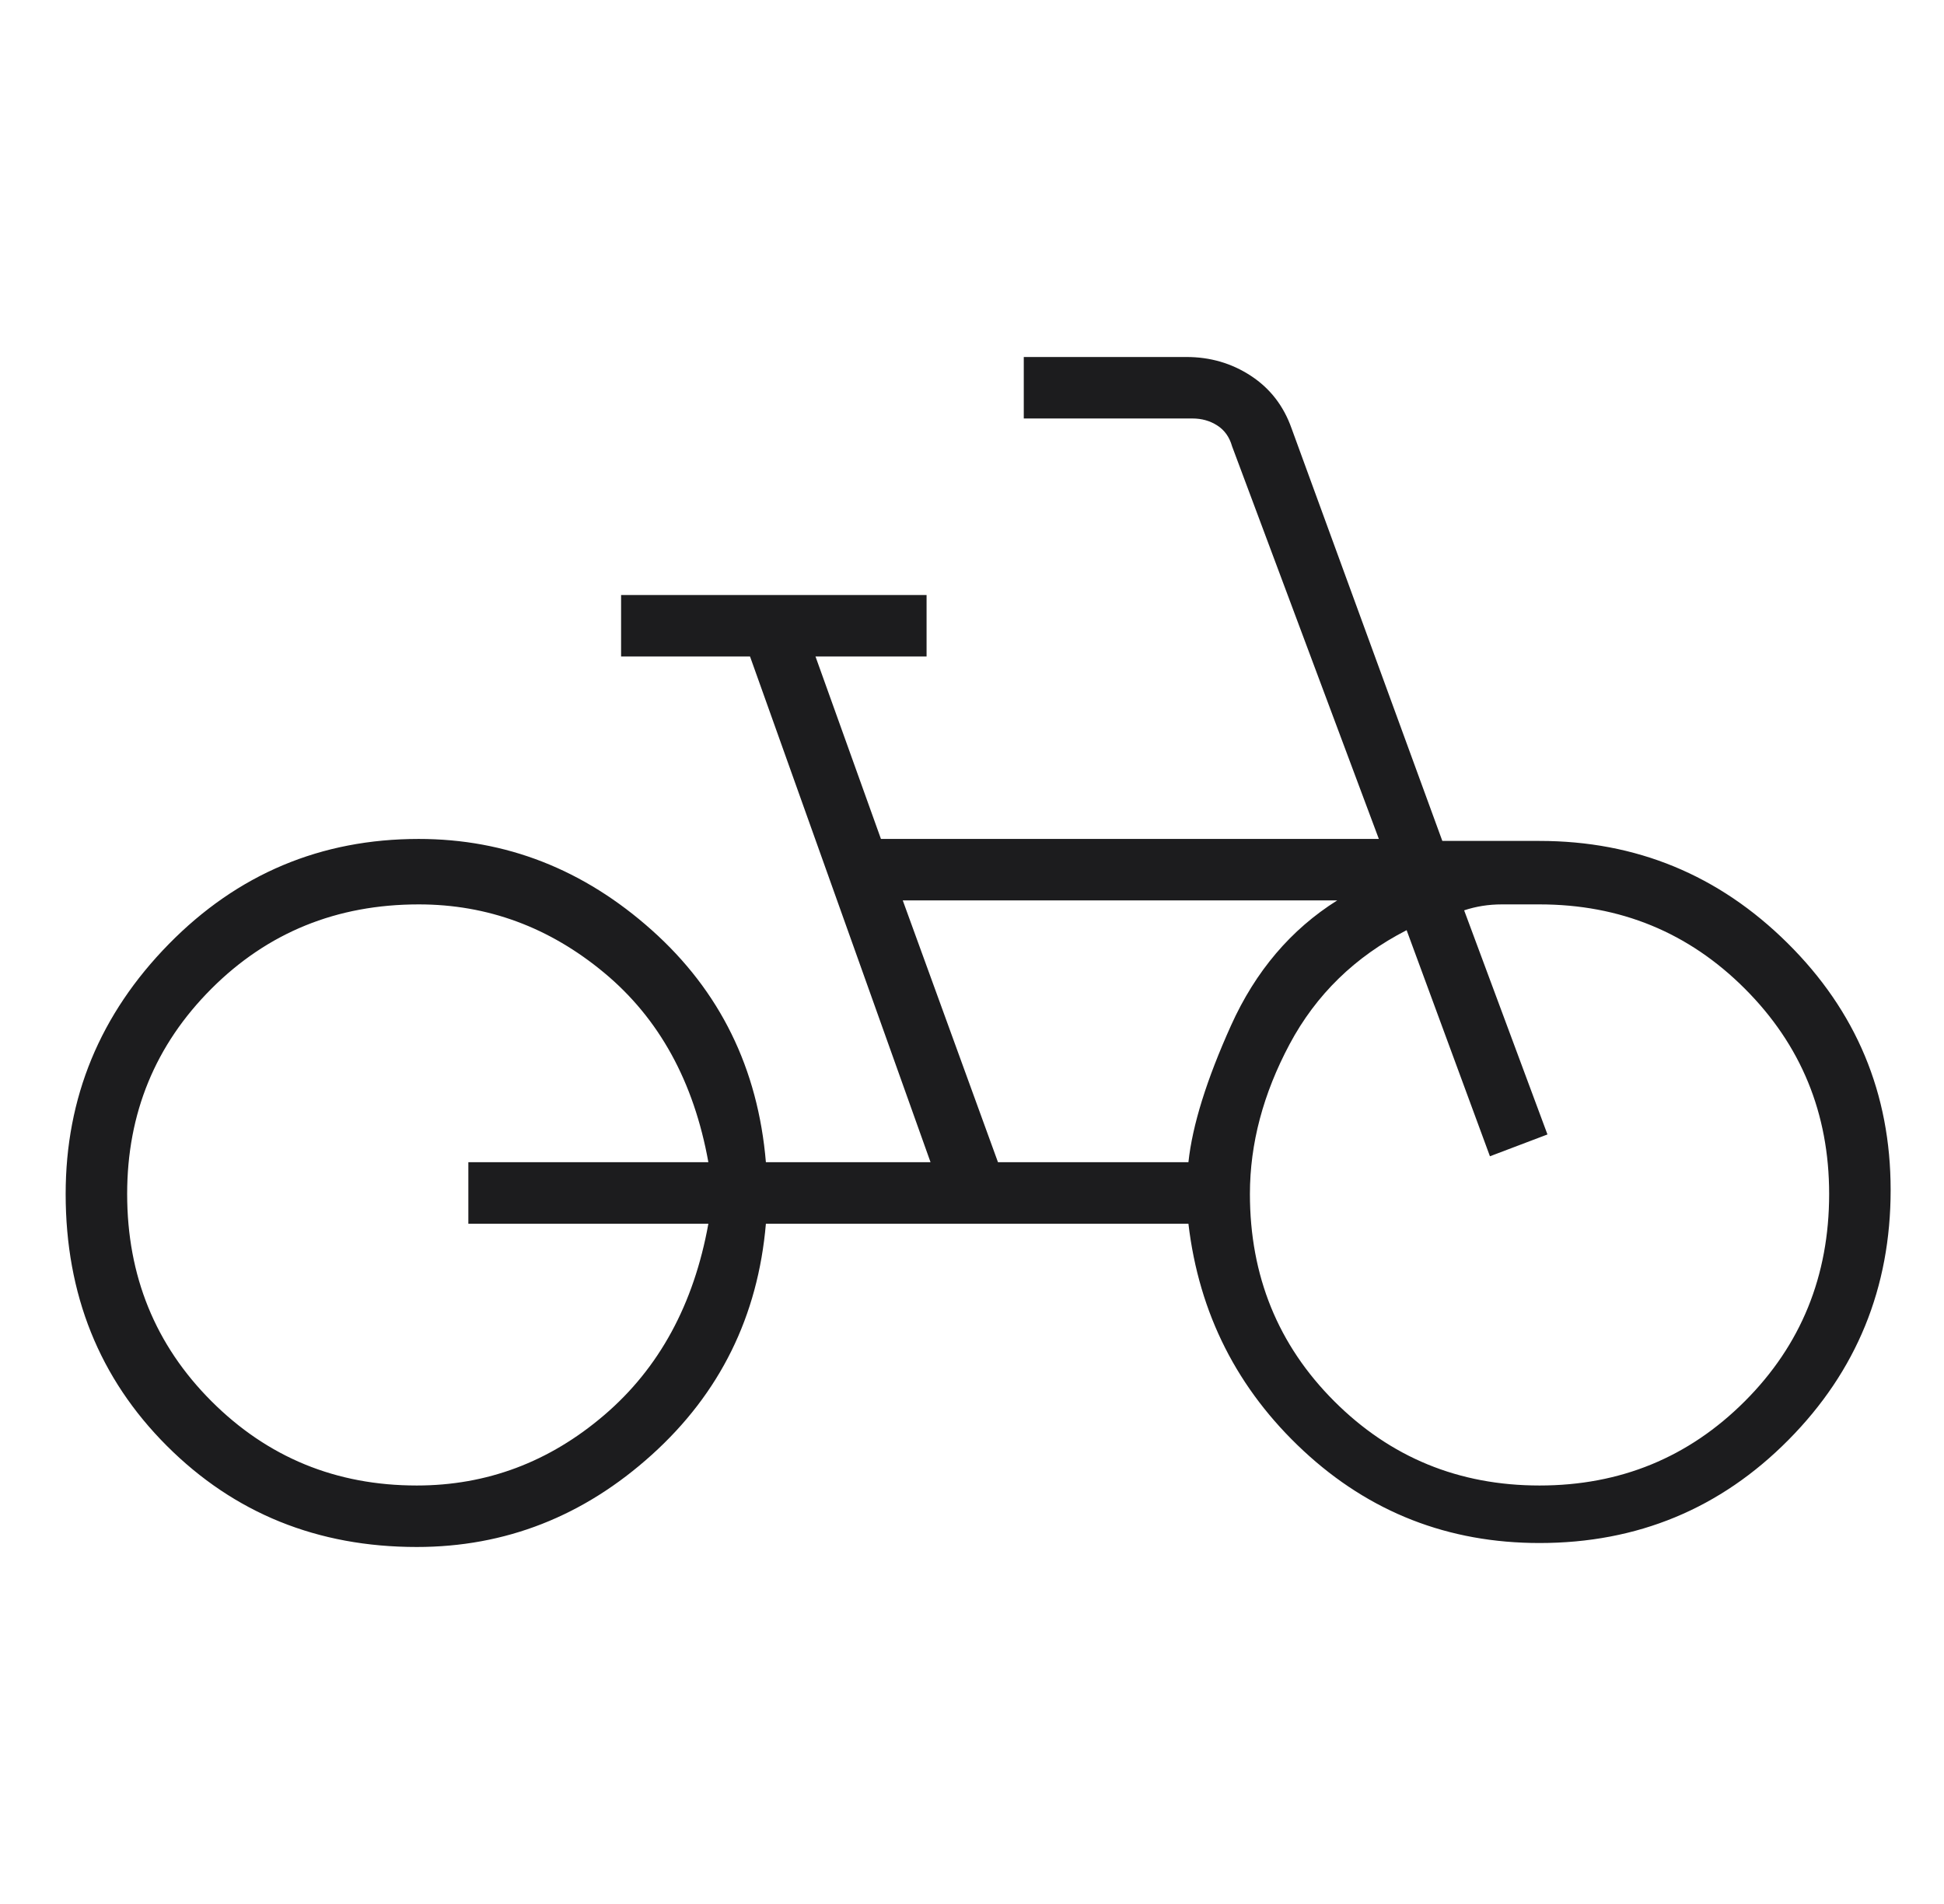
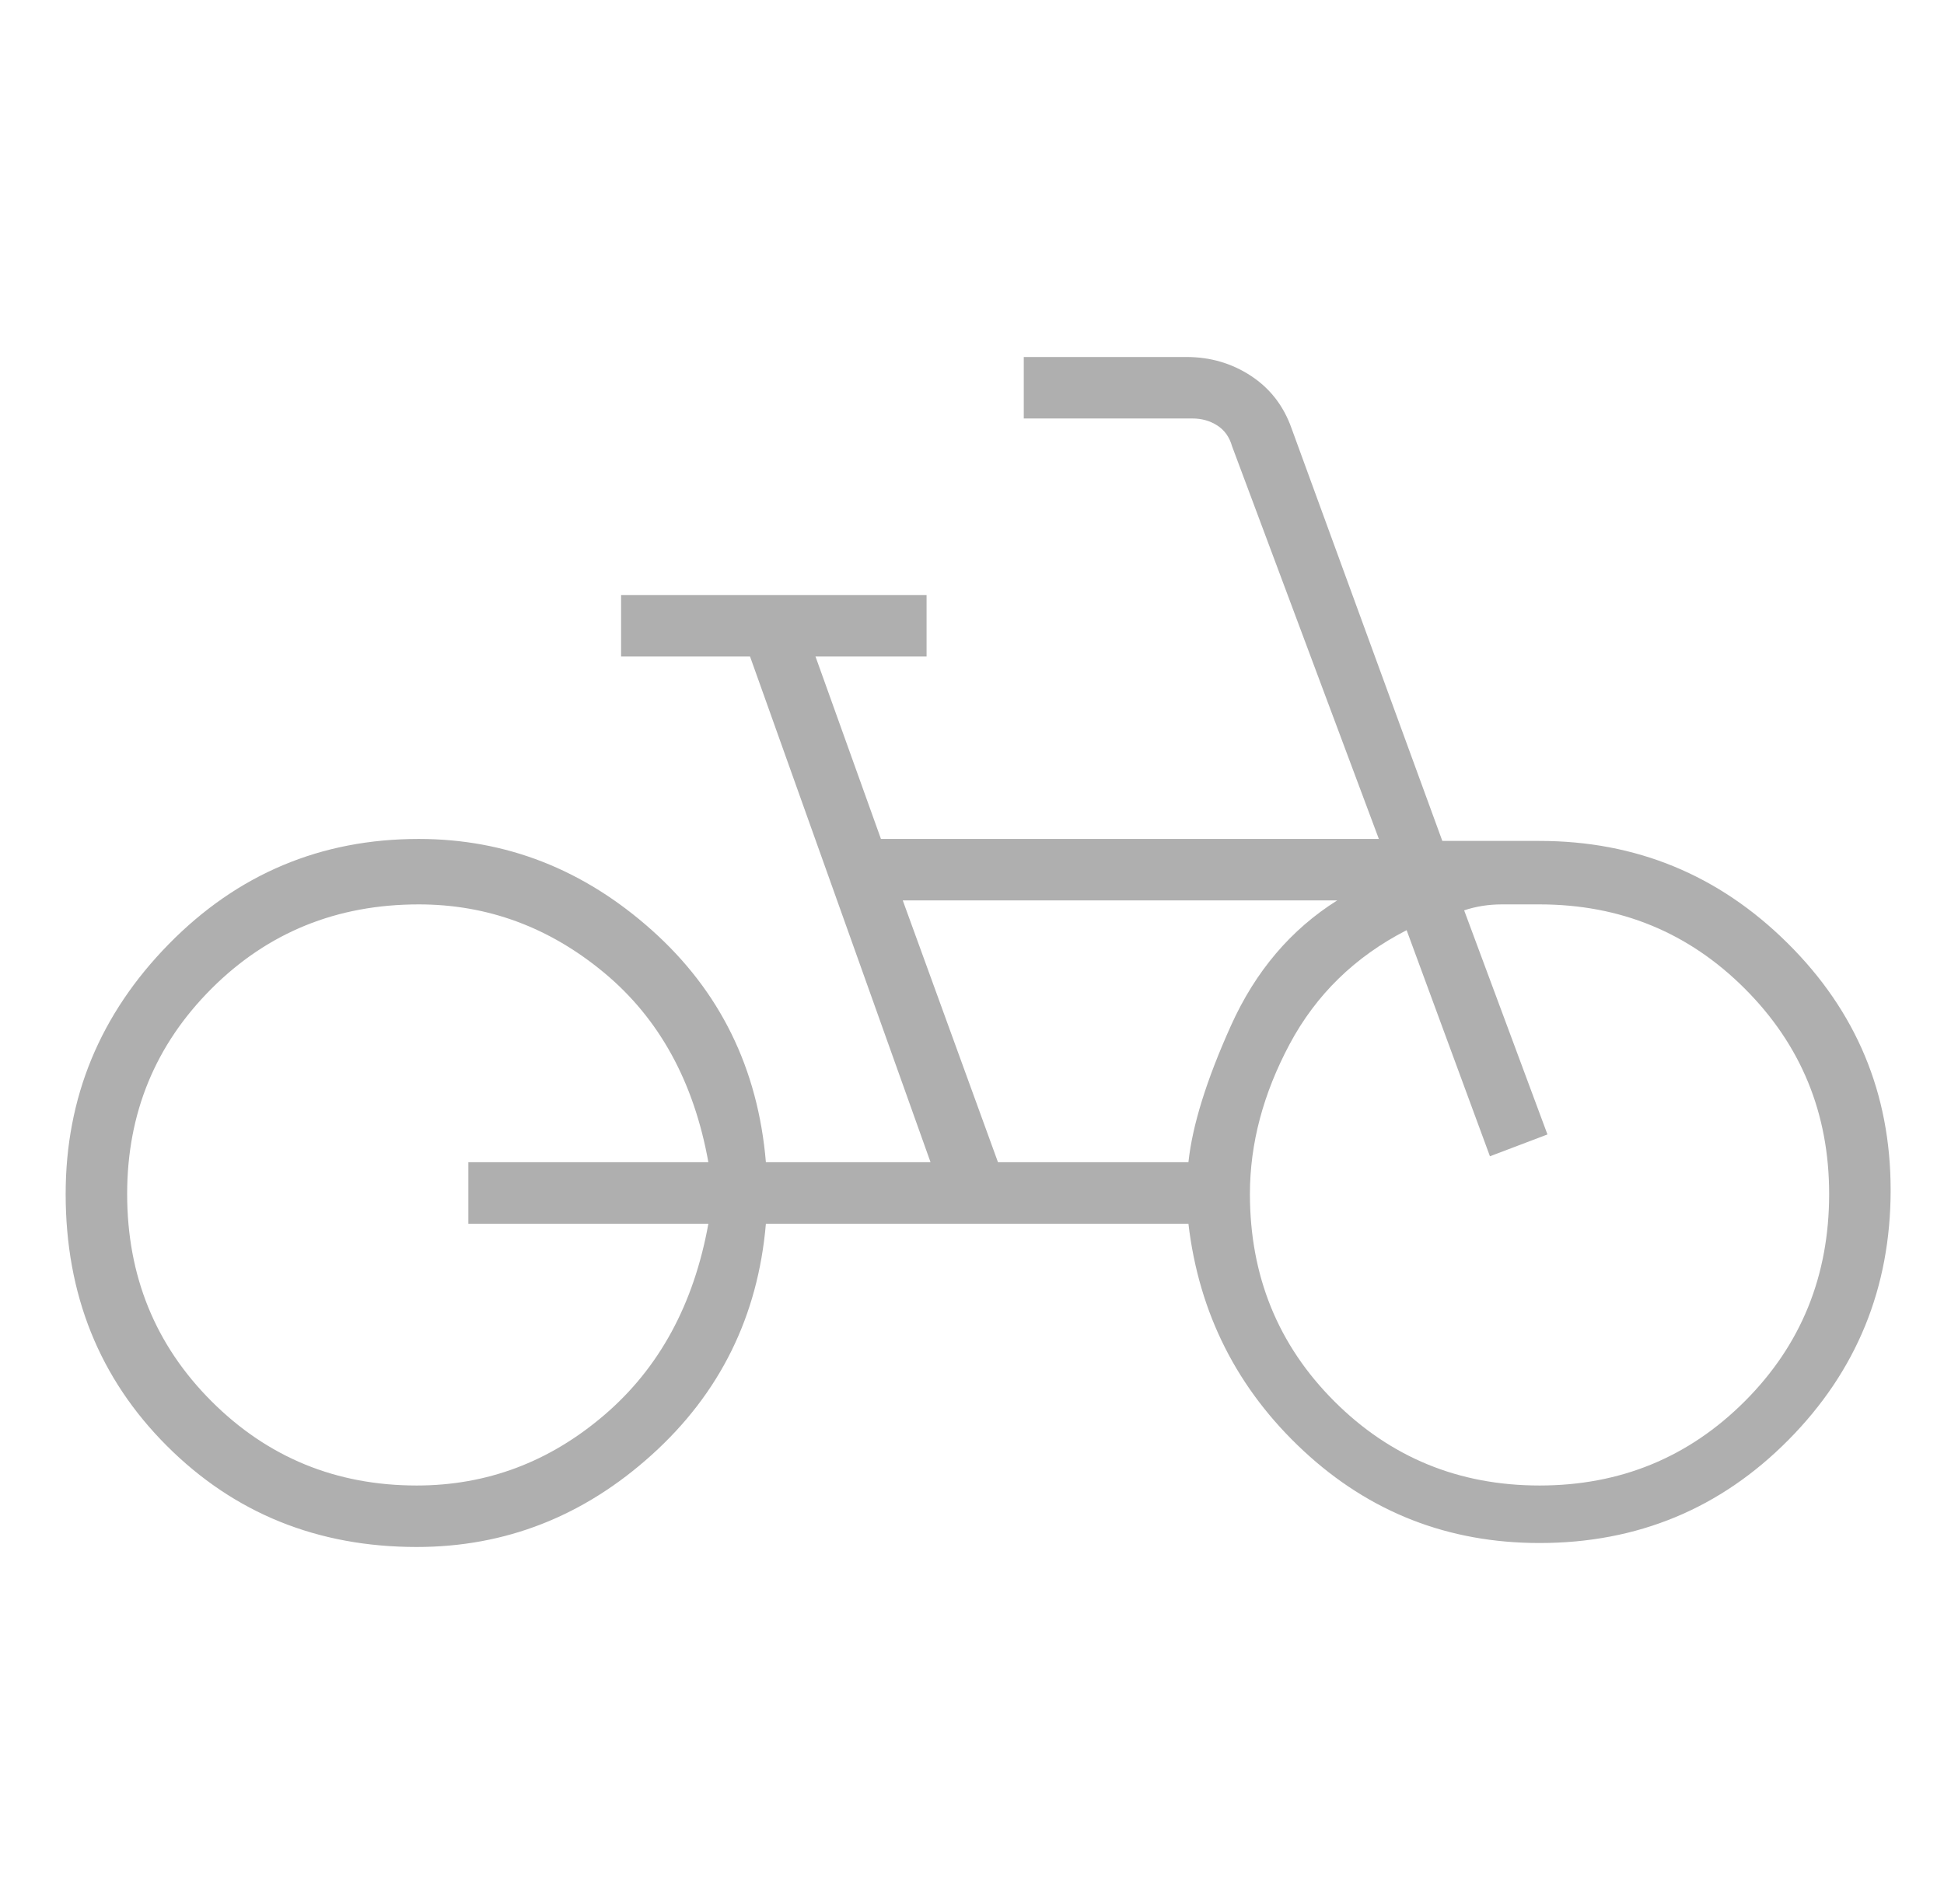
<svg xmlns="http://www.w3.org/2000/svg" width="49" height="48" viewBox="0 0 49 48" fill="none">
+   <style>
+         path {
+         fill: #AFAFAF;
+         }
+         @media (prefers-color-scheme: dark) {
+         path { fill: #1C1C1E; }
+         }
+     </style>
  <mask id="mask0_36_5364" style="mask-type:alpha" maskUnits="userSpaceOnUse" x="0" y="0" width="49" height="48">
    <rect x="0.655" width="48" height="48" fill="#1C1C1E" />
  </mask>
  <g mask="url(#mask0_36_5364)">
    <path d="M10.505 39C8.005 39 5.905 38.15 4.205 36.45C2.505 34.75 1.655 32.633 1.655 30.1C1.655 27.667 2.522 25.567 4.255 23.8C5.989 22.033 8.089 21.15 10.555 21.15C12.755 21.15 14.714 21.917 16.43 23.45C18.147 24.983 19.105 26.933 19.305 29.3H23.455L18.905 16.55H15.655V15H23.355V16.55H20.555L22.205 21.15H34.755L31.055 11.25C30.989 11.017 30.864 10.842 30.68 10.725C30.497 10.608 30.289 10.55 30.055 10.55H25.805V9H29.905C30.505 9 31.047 9.158 31.53 9.475C32.014 9.792 32.355 10.233 32.555 10.8L36.355 21.2H38.805C41.239 21.2 43.322 22.058 45.055 23.775C46.789 25.492 47.655 27.567 47.655 30C47.655 32.467 46.797 34.567 45.08 36.3C43.364 38.033 41.272 38.9 38.805 38.9C36.505 38.9 34.522 38.125 32.855 36.575C31.189 35.025 30.222 33.117 29.955 30.85H19.305C19.105 33.183 18.147 35.125 16.43 36.675C14.714 38.225 12.739 39 10.505 39ZM10.505 37.45C12.272 37.45 13.847 36.858 15.23 35.675C16.614 34.492 17.489 32.883 17.855 30.85H11.805V29.3H17.855C17.489 27.267 16.614 25.675 15.23 24.525C13.847 23.375 12.289 22.8 10.555 22.8C8.489 22.8 6.747 23.508 5.33 24.925C3.914 26.342 3.205 28.067 3.205 30.1C3.205 32.167 3.914 33.908 5.33 35.325C6.747 36.742 8.472 37.45 10.505 37.45ZM25.155 29.3H29.955C30.055 28.367 30.414 27.217 31.03 25.85C31.647 24.483 32.539 23.433 33.705 22.7H22.755L25.155 29.3ZM38.805 37.45C40.839 37.45 42.564 36.742 43.98 35.325C45.397 33.908 46.105 32.167 46.105 30.1C46.105 28.067 45.397 26.342 43.98 24.925C42.564 23.508 40.839 22.8 38.805 22.8H37.855C37.522 22.8 37.205 22.85 36.905 22.95L39.005 28.6L37.555 29.15L35.455 23.45C34.155 24.117 33.172 25.075 32.505 26.325C31.839 27.575 31.505 28.833 31.505 30.1C31.505 32.167 32.214 33.908 33.63 35.325C35.047 36.742 36.772 37.45 38.805 37.45Z" fill="#1C1C1E" />
  </g>
</svg>
